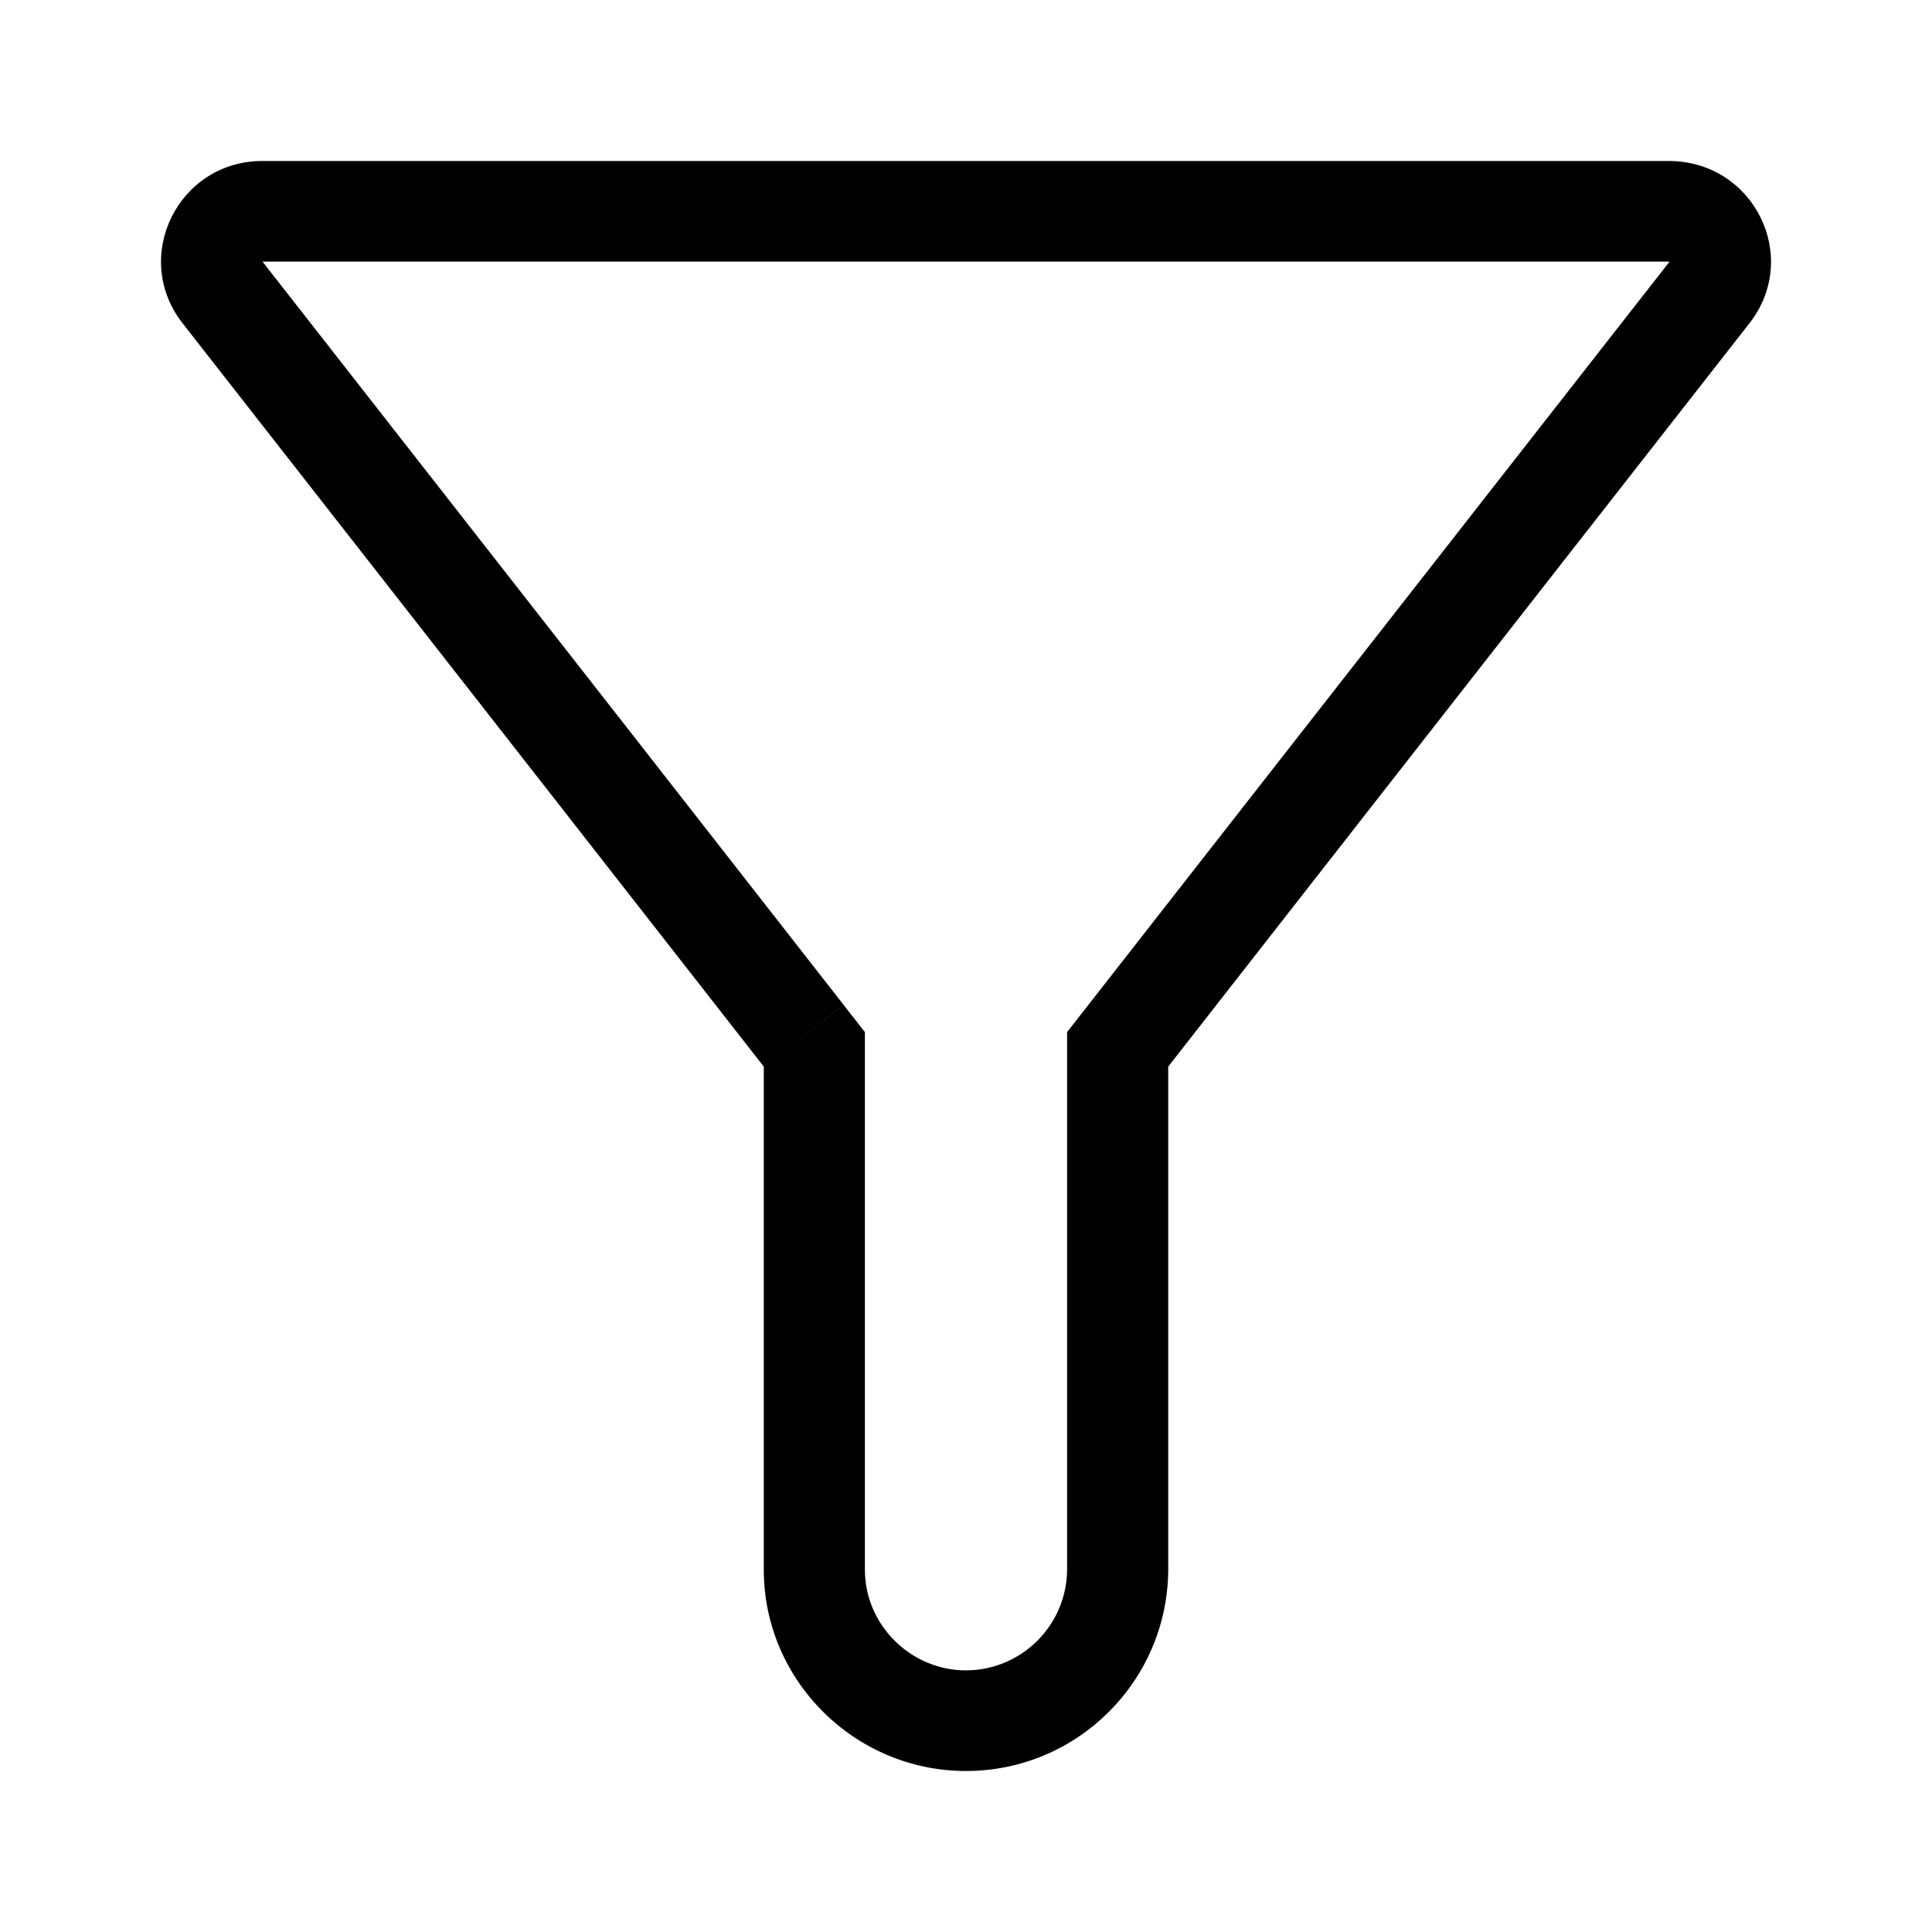
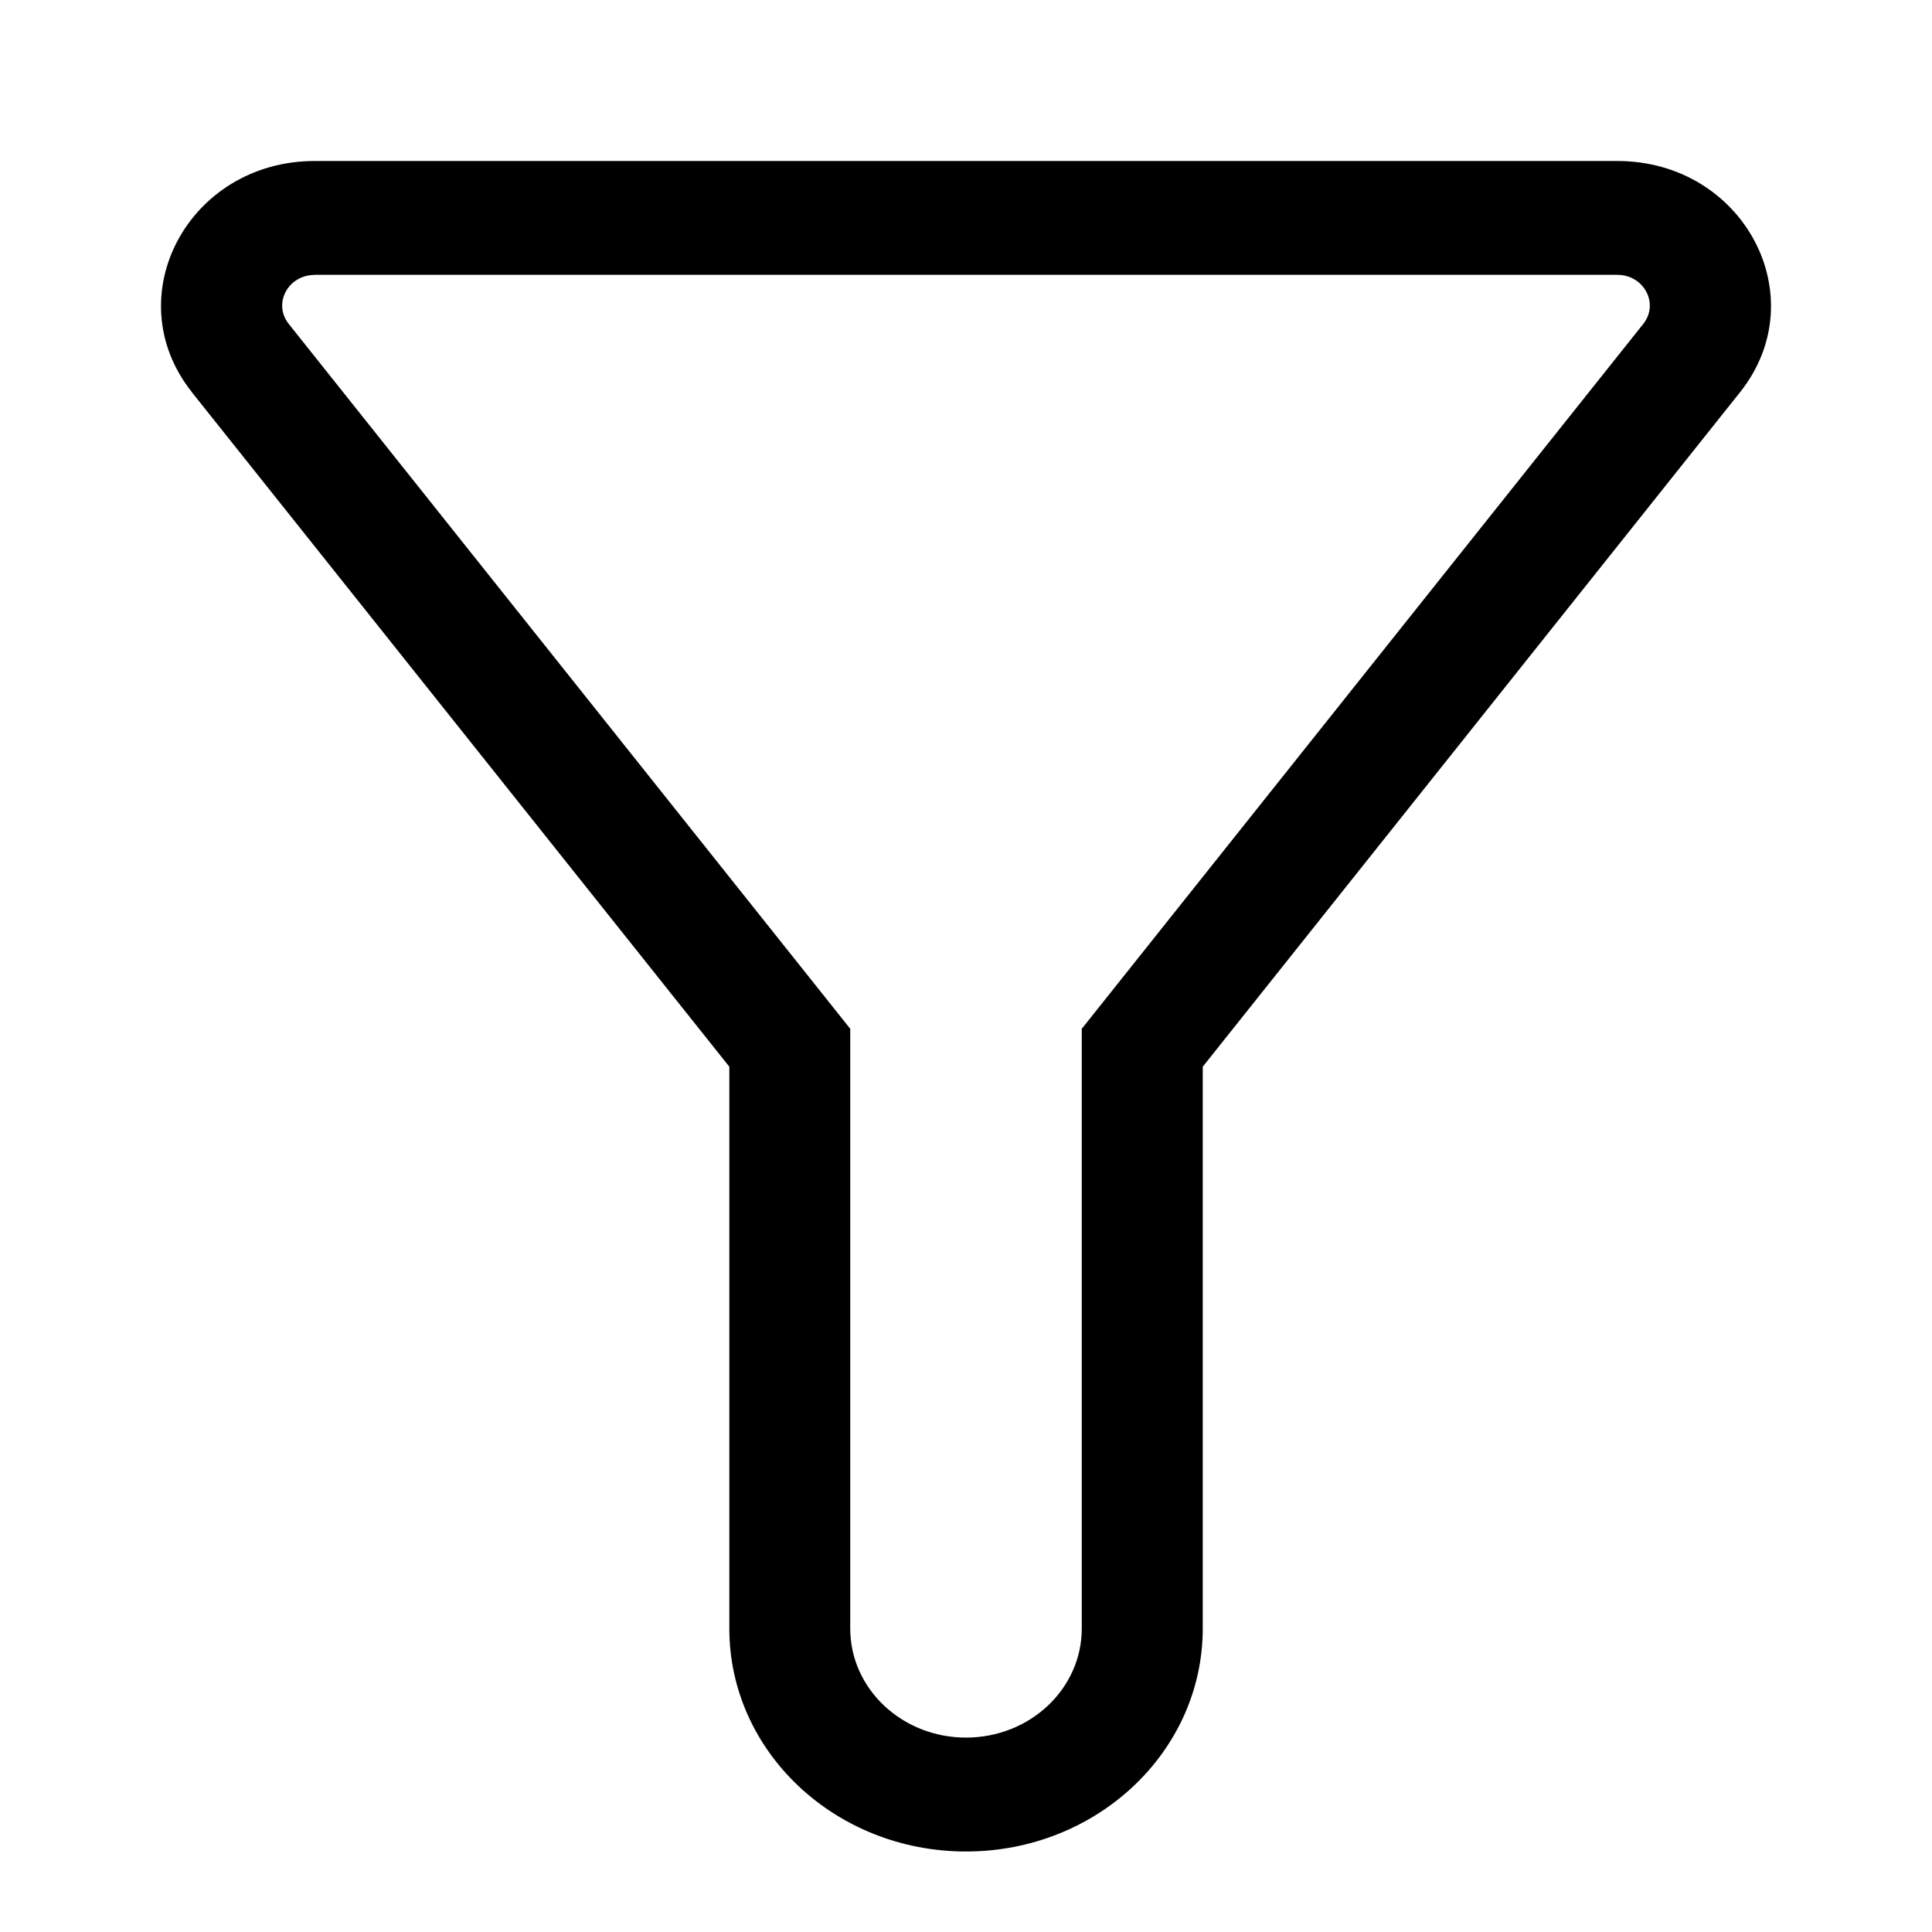
<svg xmlns="http://www.w3.org/2000/svg" width="24" height="24">
-   <path fill-rule="evenodd" clip-rule="evenodd" d="M9.488 13.25v6.25c0 1.375 1.13 2.5 2.512 2.5a2.513 2.513 0 0 0 2.512-2.5v-6.25s4.308-5.513 7.223-9.238c.64-.824.05-2.012-1.005-2.012H3.258c-1.042 0-1.633 1.188-.992 2.013C5.18 7.737 9.488 13.25 9.488 13.25Zm-6.227-10 4.7 6.01 2.518 3.222-.99.768.99-.767.265.338V19.5c0 .685.568 1.25 1.256 1.25a1.26 1.26 0 0 0 1.256-1.25v-6.679l2.783-3.56 4.7-6.01-.01-.001H3.262Z" />
+   <path fill-rule="evenodd" d="M2.385 4.873C1.442 3.689 2.339 2 3.91 2h16.18c1.571 0 2.468 1.689 1.525 2.873l-6.674 8.378v6.98C14.94 21.761 13.624 23 12 23c-1.624 0-2.94-1.24-2.94-2.769v-6.98L2.384 4.873ZM3.91 3.415c-.333 0-.523.358-.323.609l6.975 8.756v7.451c0 .748.644 1.354 1.438 1.354.794 0 1.438-.606 1.438-1.354V12.78l6.975-8.756c.2-.251.01-.61-.323-.61H3.91Z" clip-rule="evenodd" />
</svg>
